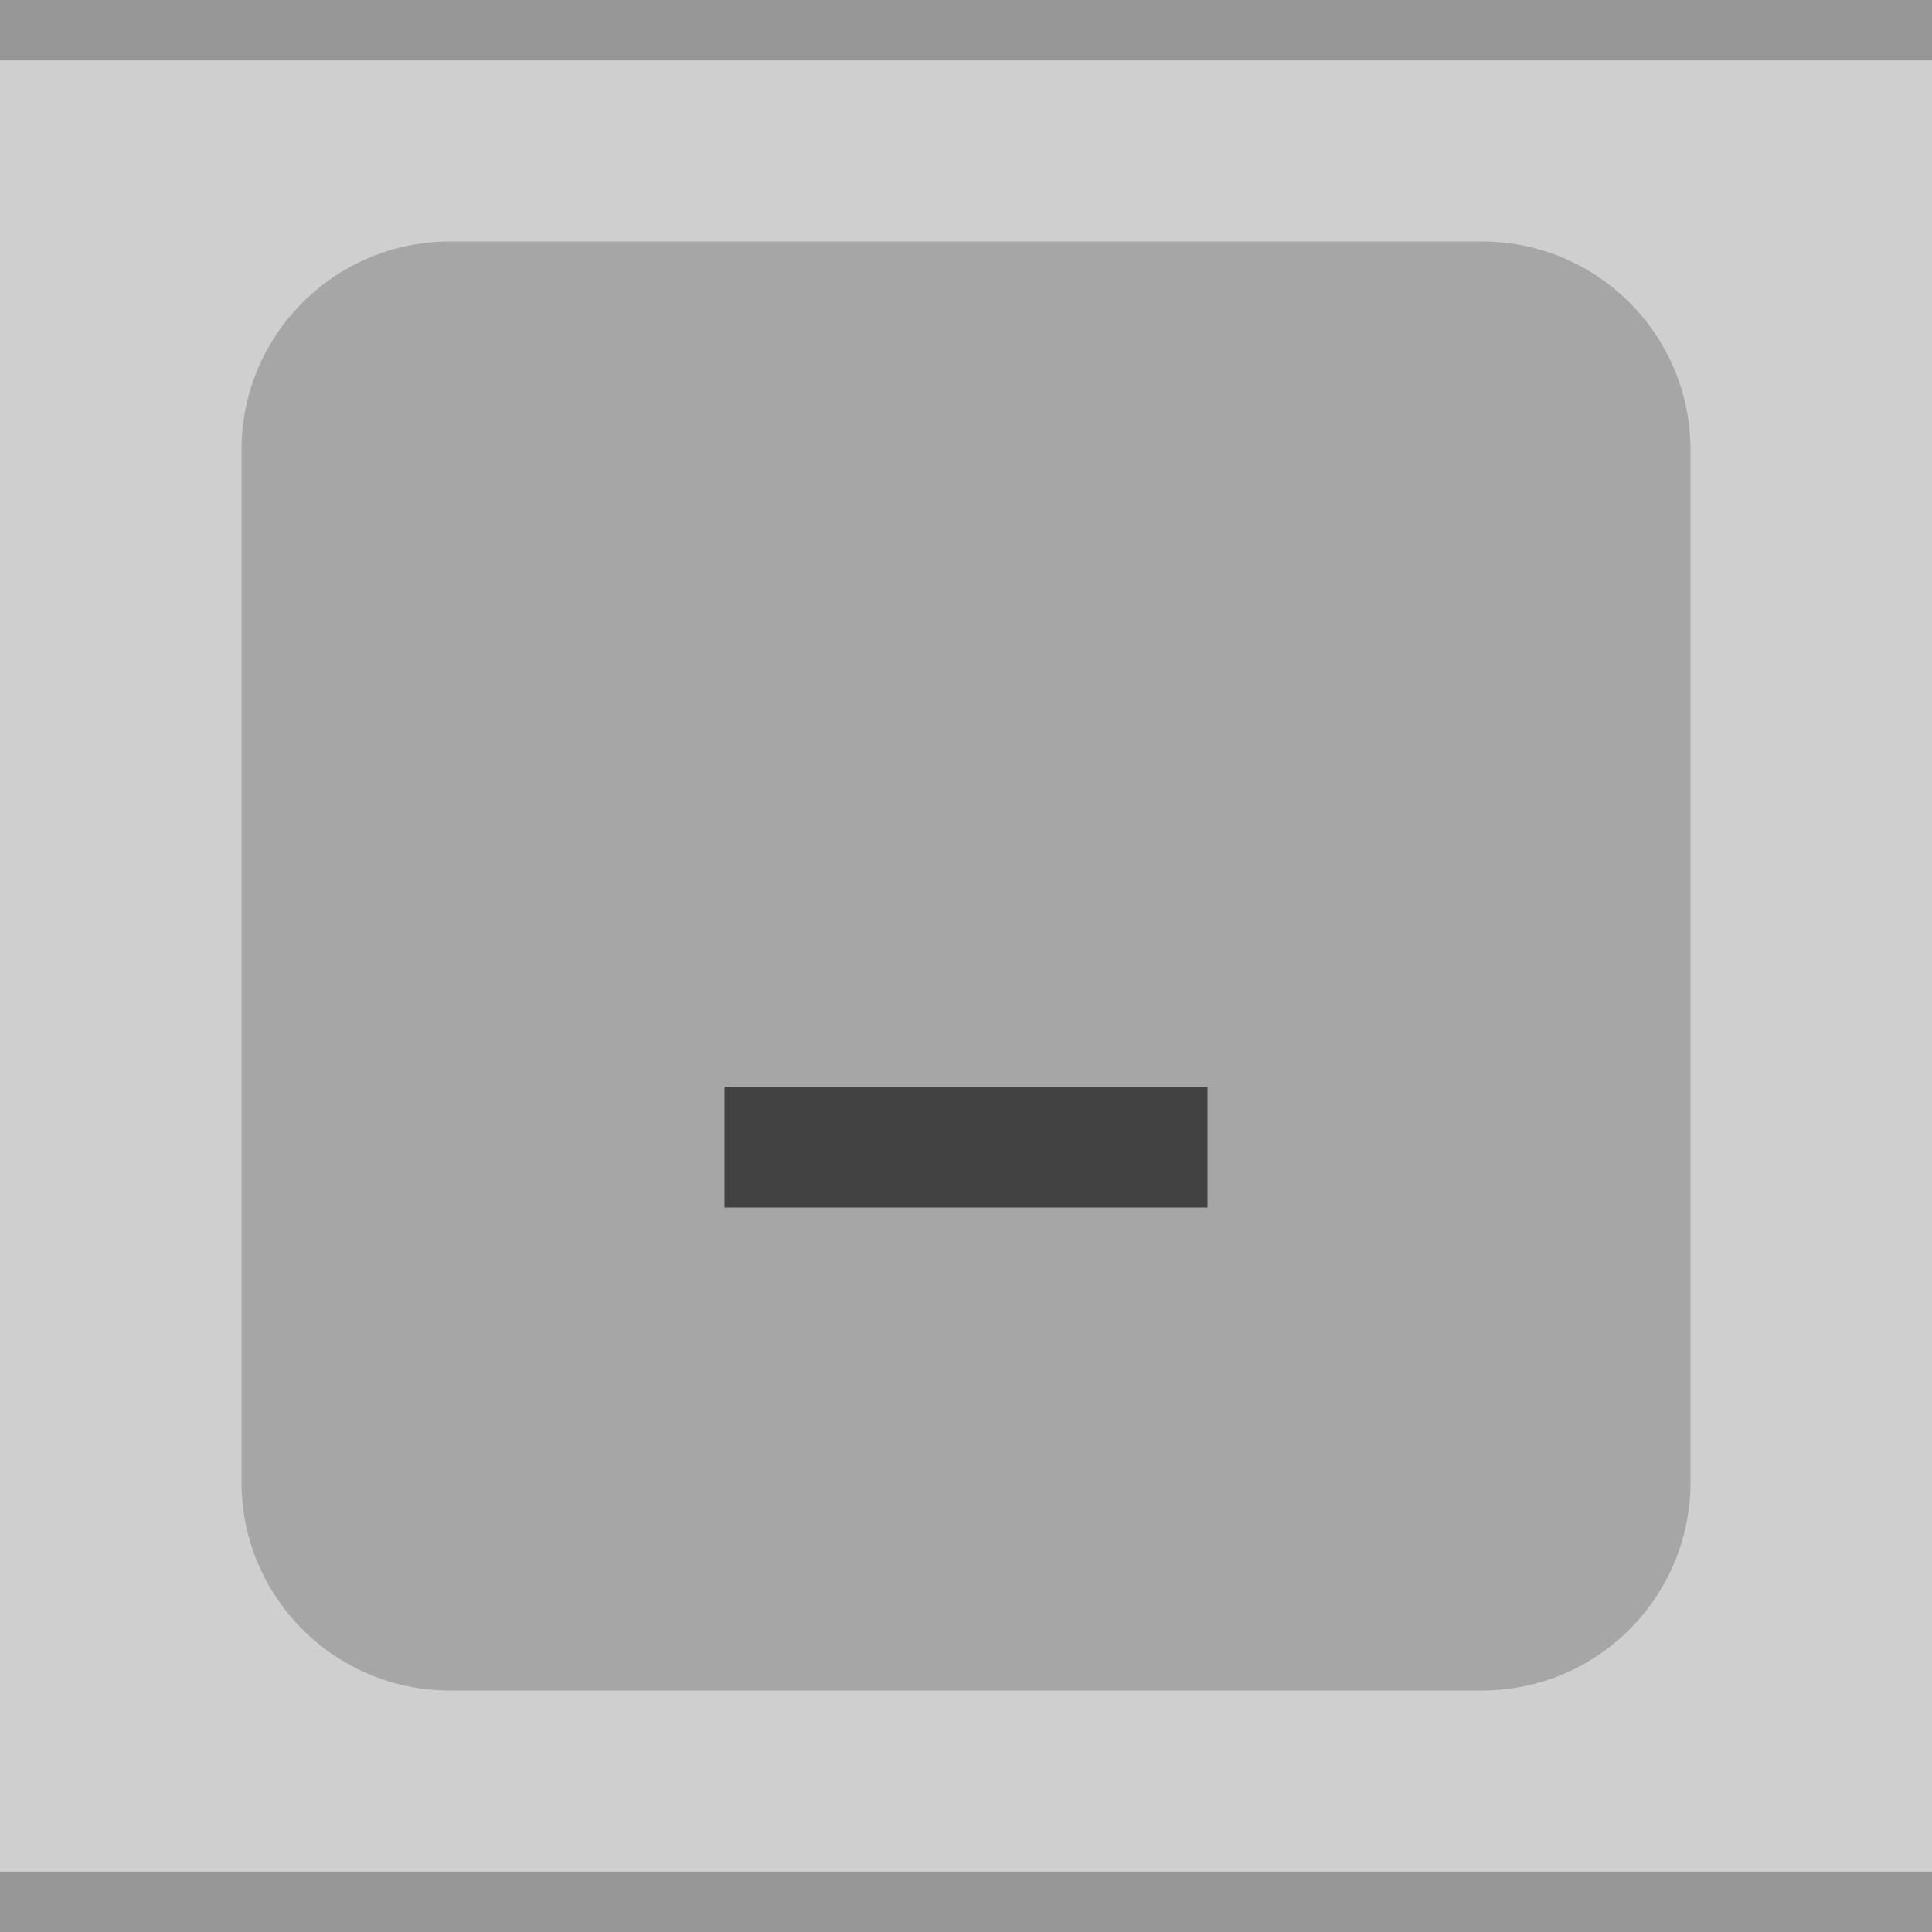
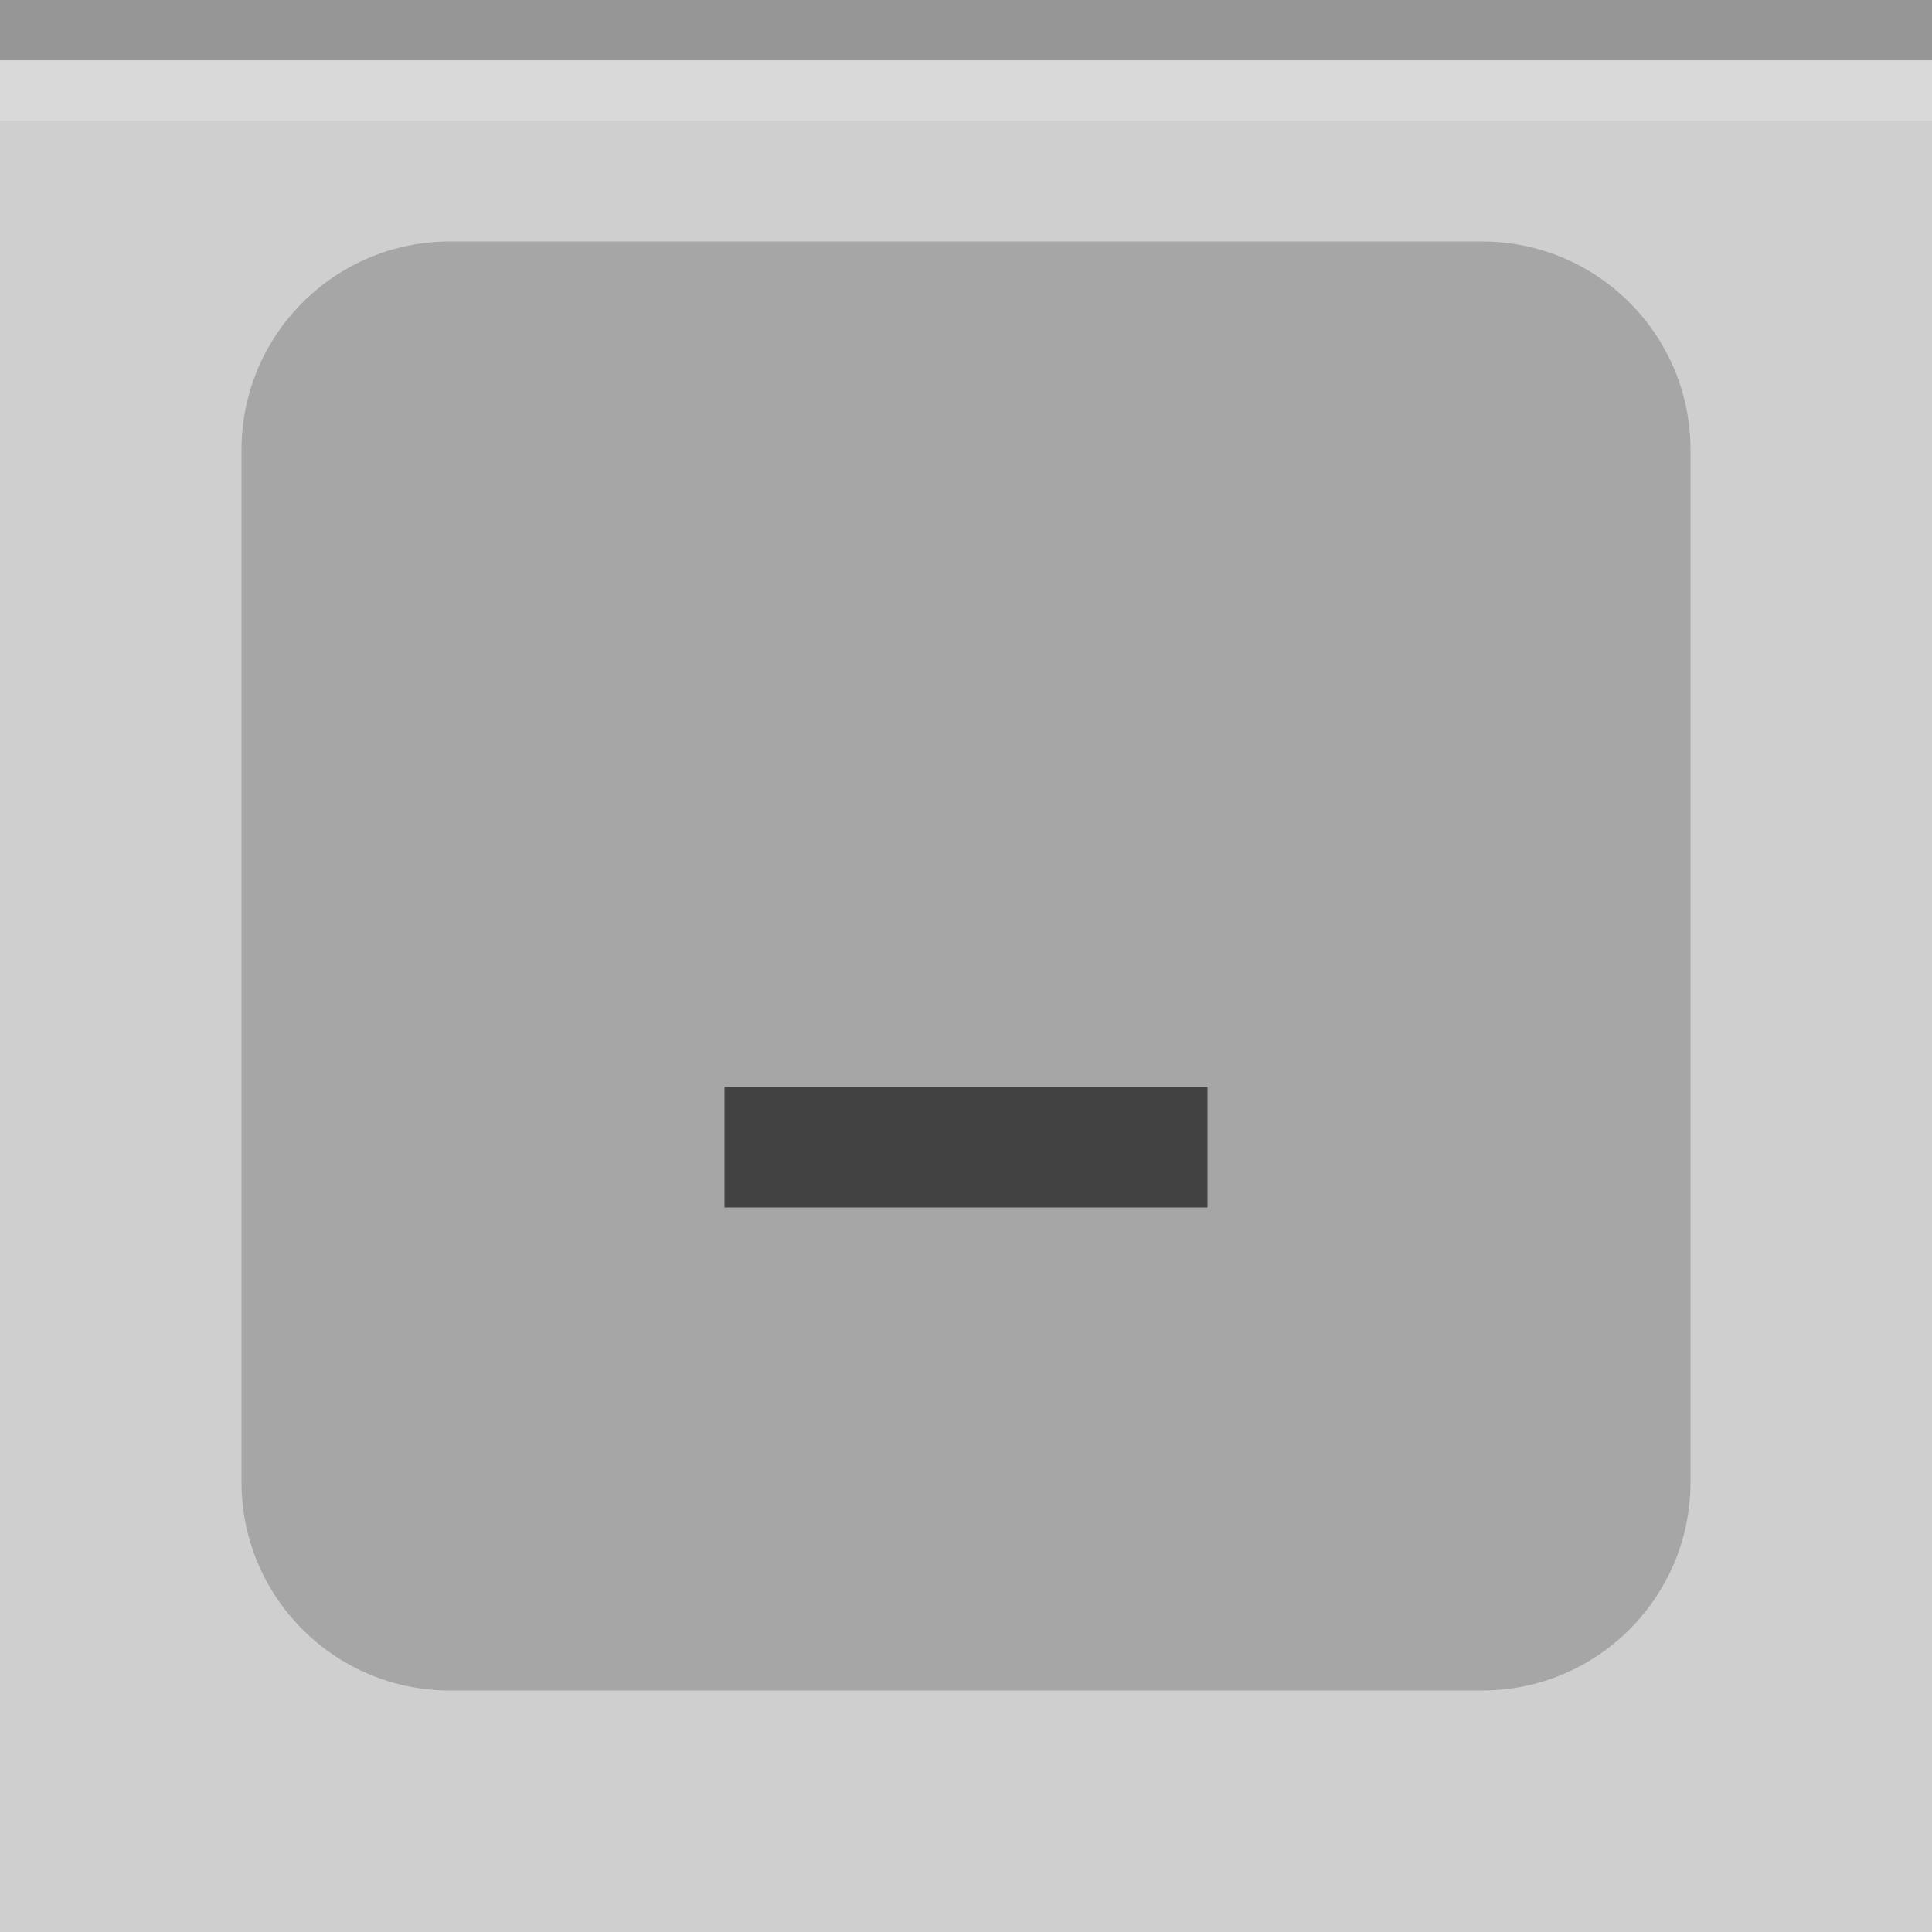
- <svg xmlns="http://www.w3.org/2000/svg" id="svg12" version="1.1" viewBox="0 0 32 32" height="32" width="32">
+ <svg xmlns="http://www.w3.org/2000/svg" width="32" height="32" viewBox="0 0 32 32" version="1.1" id="svg12">
  <defs id="defs16" />
-   <rect style="fill:#cfcfcf;fill-opacity:1" id="rect2" fill="#E0E0E0" height="32" width="32" />
-   <rect style="fill:#969696;fill-opacity:1" id="rect4" fill-opacity="0.4" fill="#FFFFFF" height="1" width="32" />
-   <g id="g10" opacity="0.6" fill="#000000">
-     <circle id="circle6" opacity="0" r="12" cy="16" cx="16" />
-     <path id="path8" d="m12 18h8v2h-8z" />
+   <rect width="32" height="32" fill="#E0E0E0" id="rect2" style="fill:#cfcfcf;fill-opacity:1" />
+   <rect width="32" height="1" fill="#FFFFFF" fill-opacity="0.4" id="rect4" style="fill:#969696;fill-opacity:1" />
+   <g fill="#000000" opacity="0.6" id="g10">
+     <circle cx="16" cy="16" r="12" opacity="0" id="circle6" />
+     <path d="m12 18h8v2h-8z" id="path8" />
  </g>
-   <rect y="31" x="0" width="32" height="1" fill="#FFFFFF" fill-opacity="0.4" id="rect112" style="fill:#969696;fill-opacity:1" />
-   <rect ry="3.452" rx="3.452" y="4" x="4" width="24" height="24" fill="#E0E0E0" id="rect2-6" style="opacity:0.2;fill:#000000;fill-opacity:1;stroke-width:0.75" />
+   <rect style="opacity:0.2;fill:#000000;fill-opacity:1;stroke-width:0.75" id="rect2-6" fill="#E0E0E0" height="24" width="24" x="4" y="4" rx="3.452" ry="3.452" />
+   <rect width="32" height="1" id="rect4-3" x="0" y="1" style="opacity:0.2;fill:#ffffff;fill-opacity:1;stroke-width:4" />
</svg>
